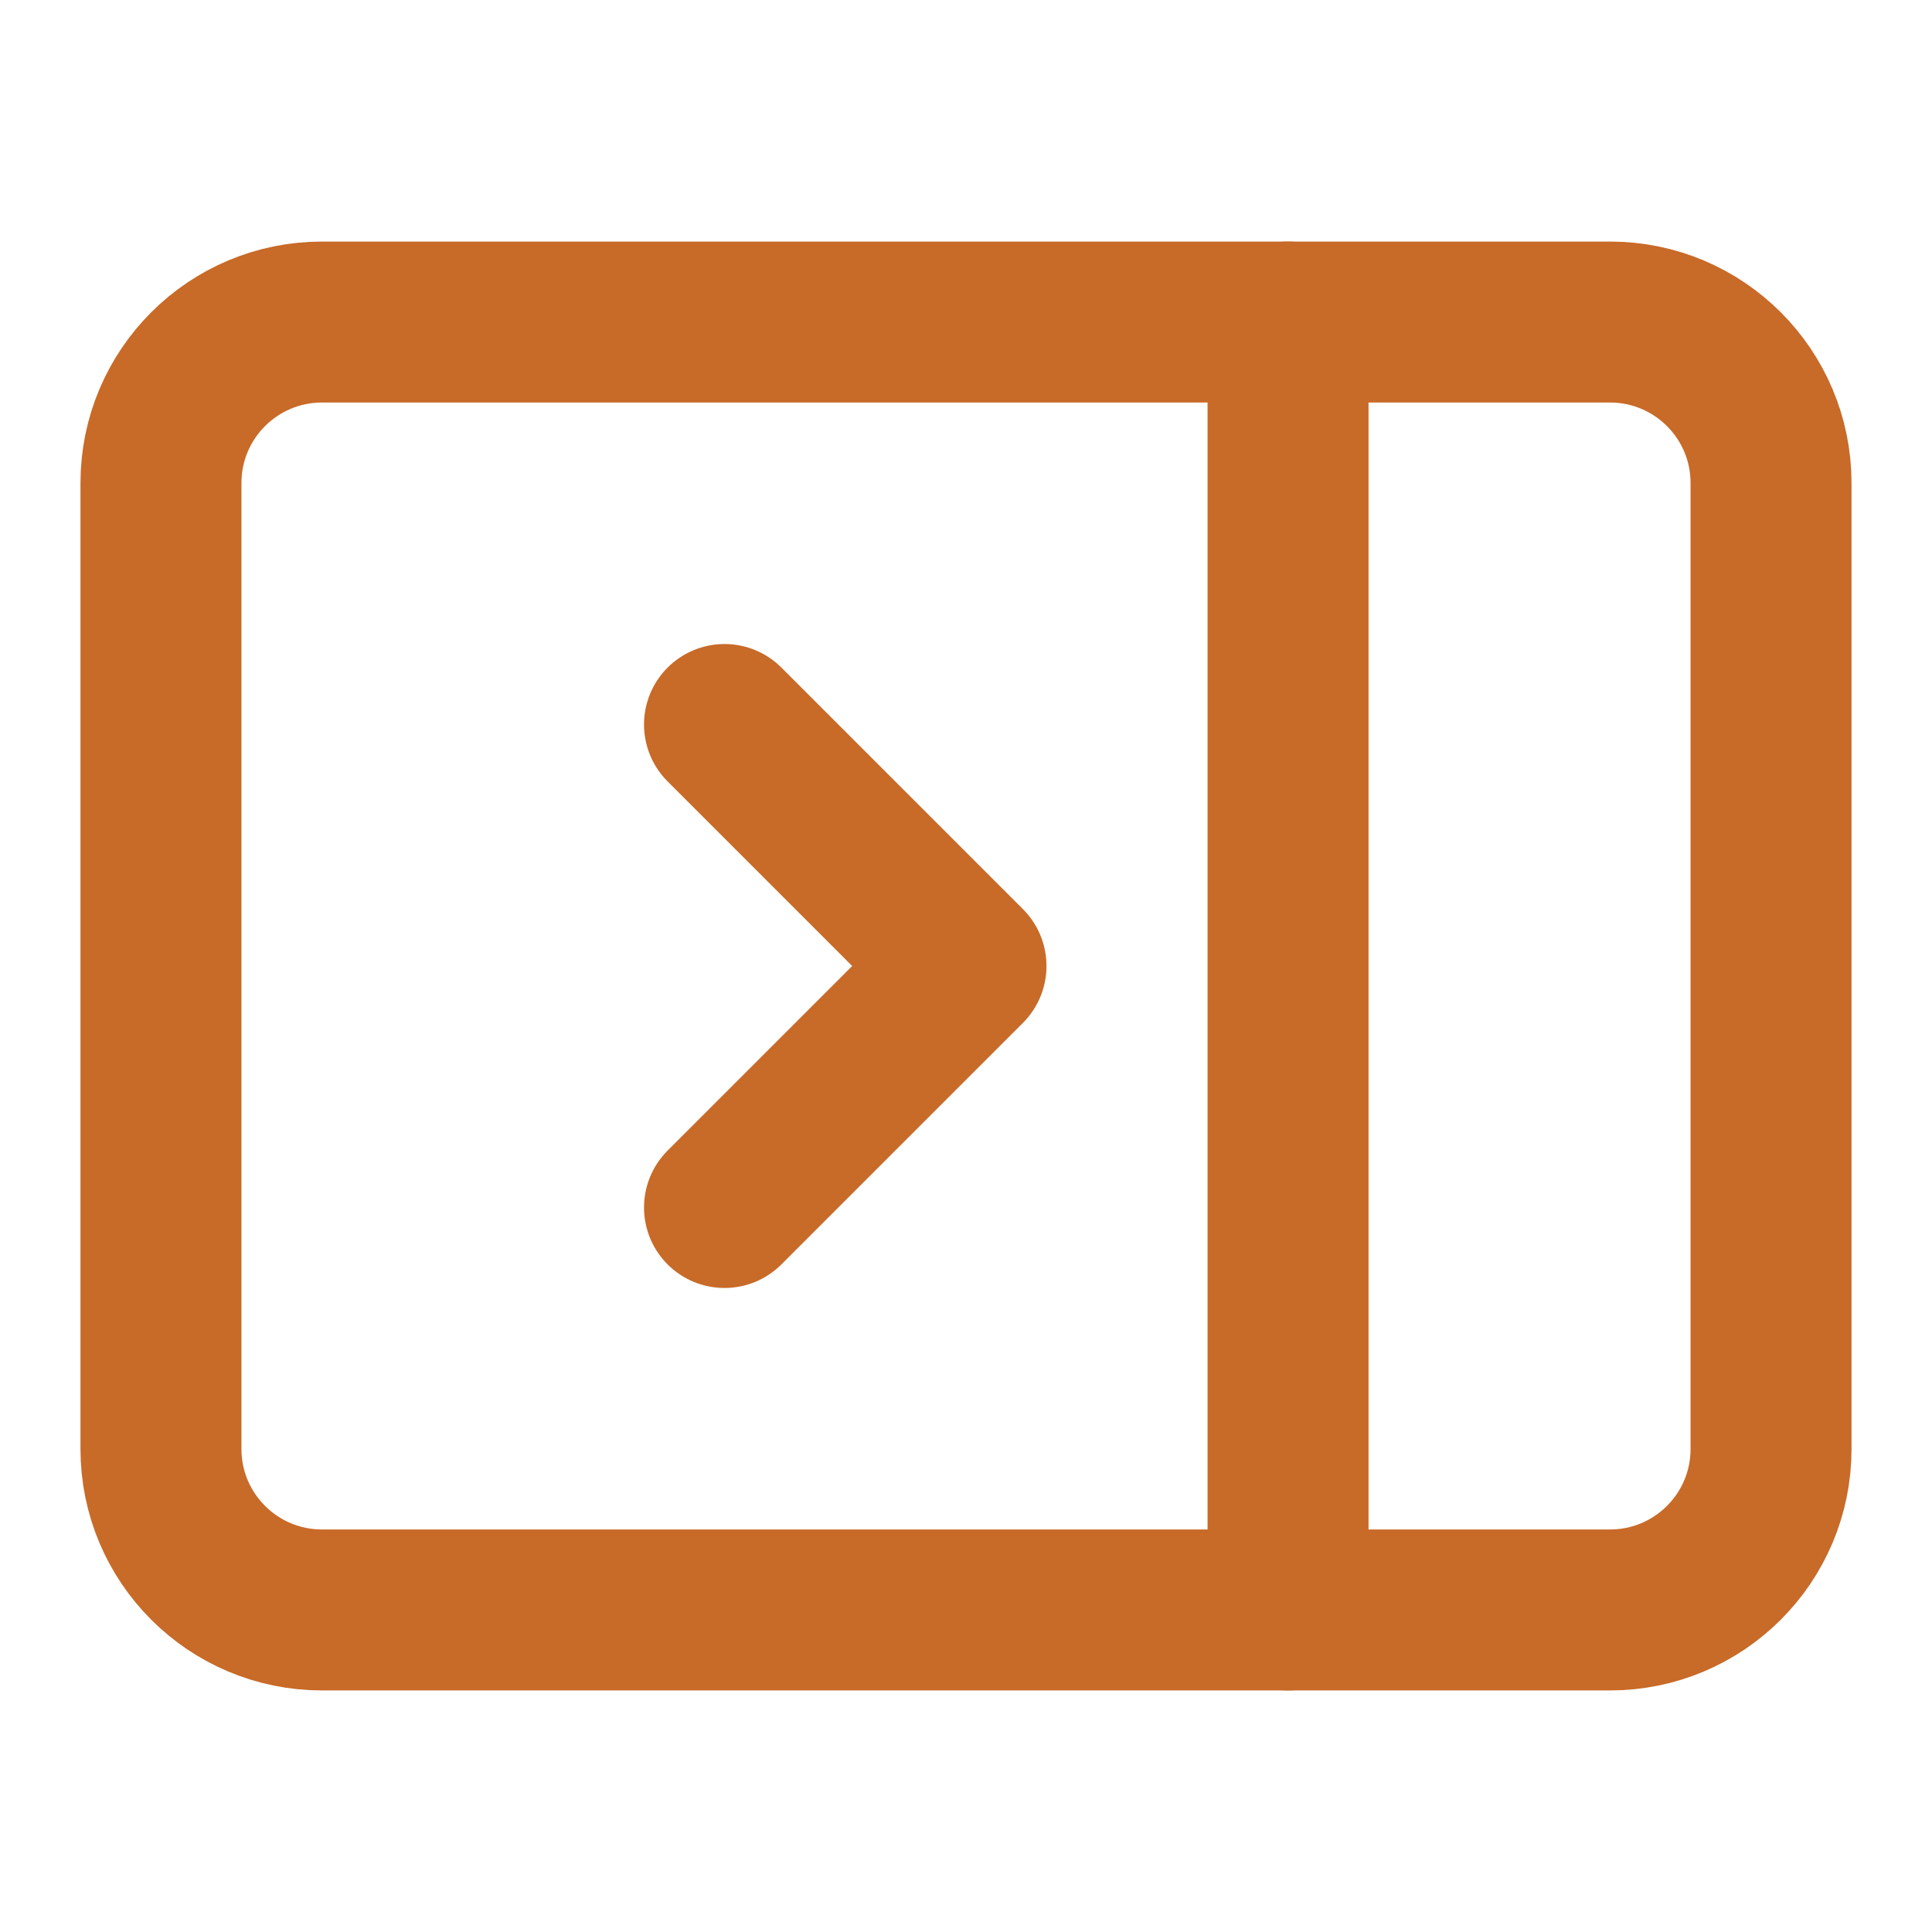
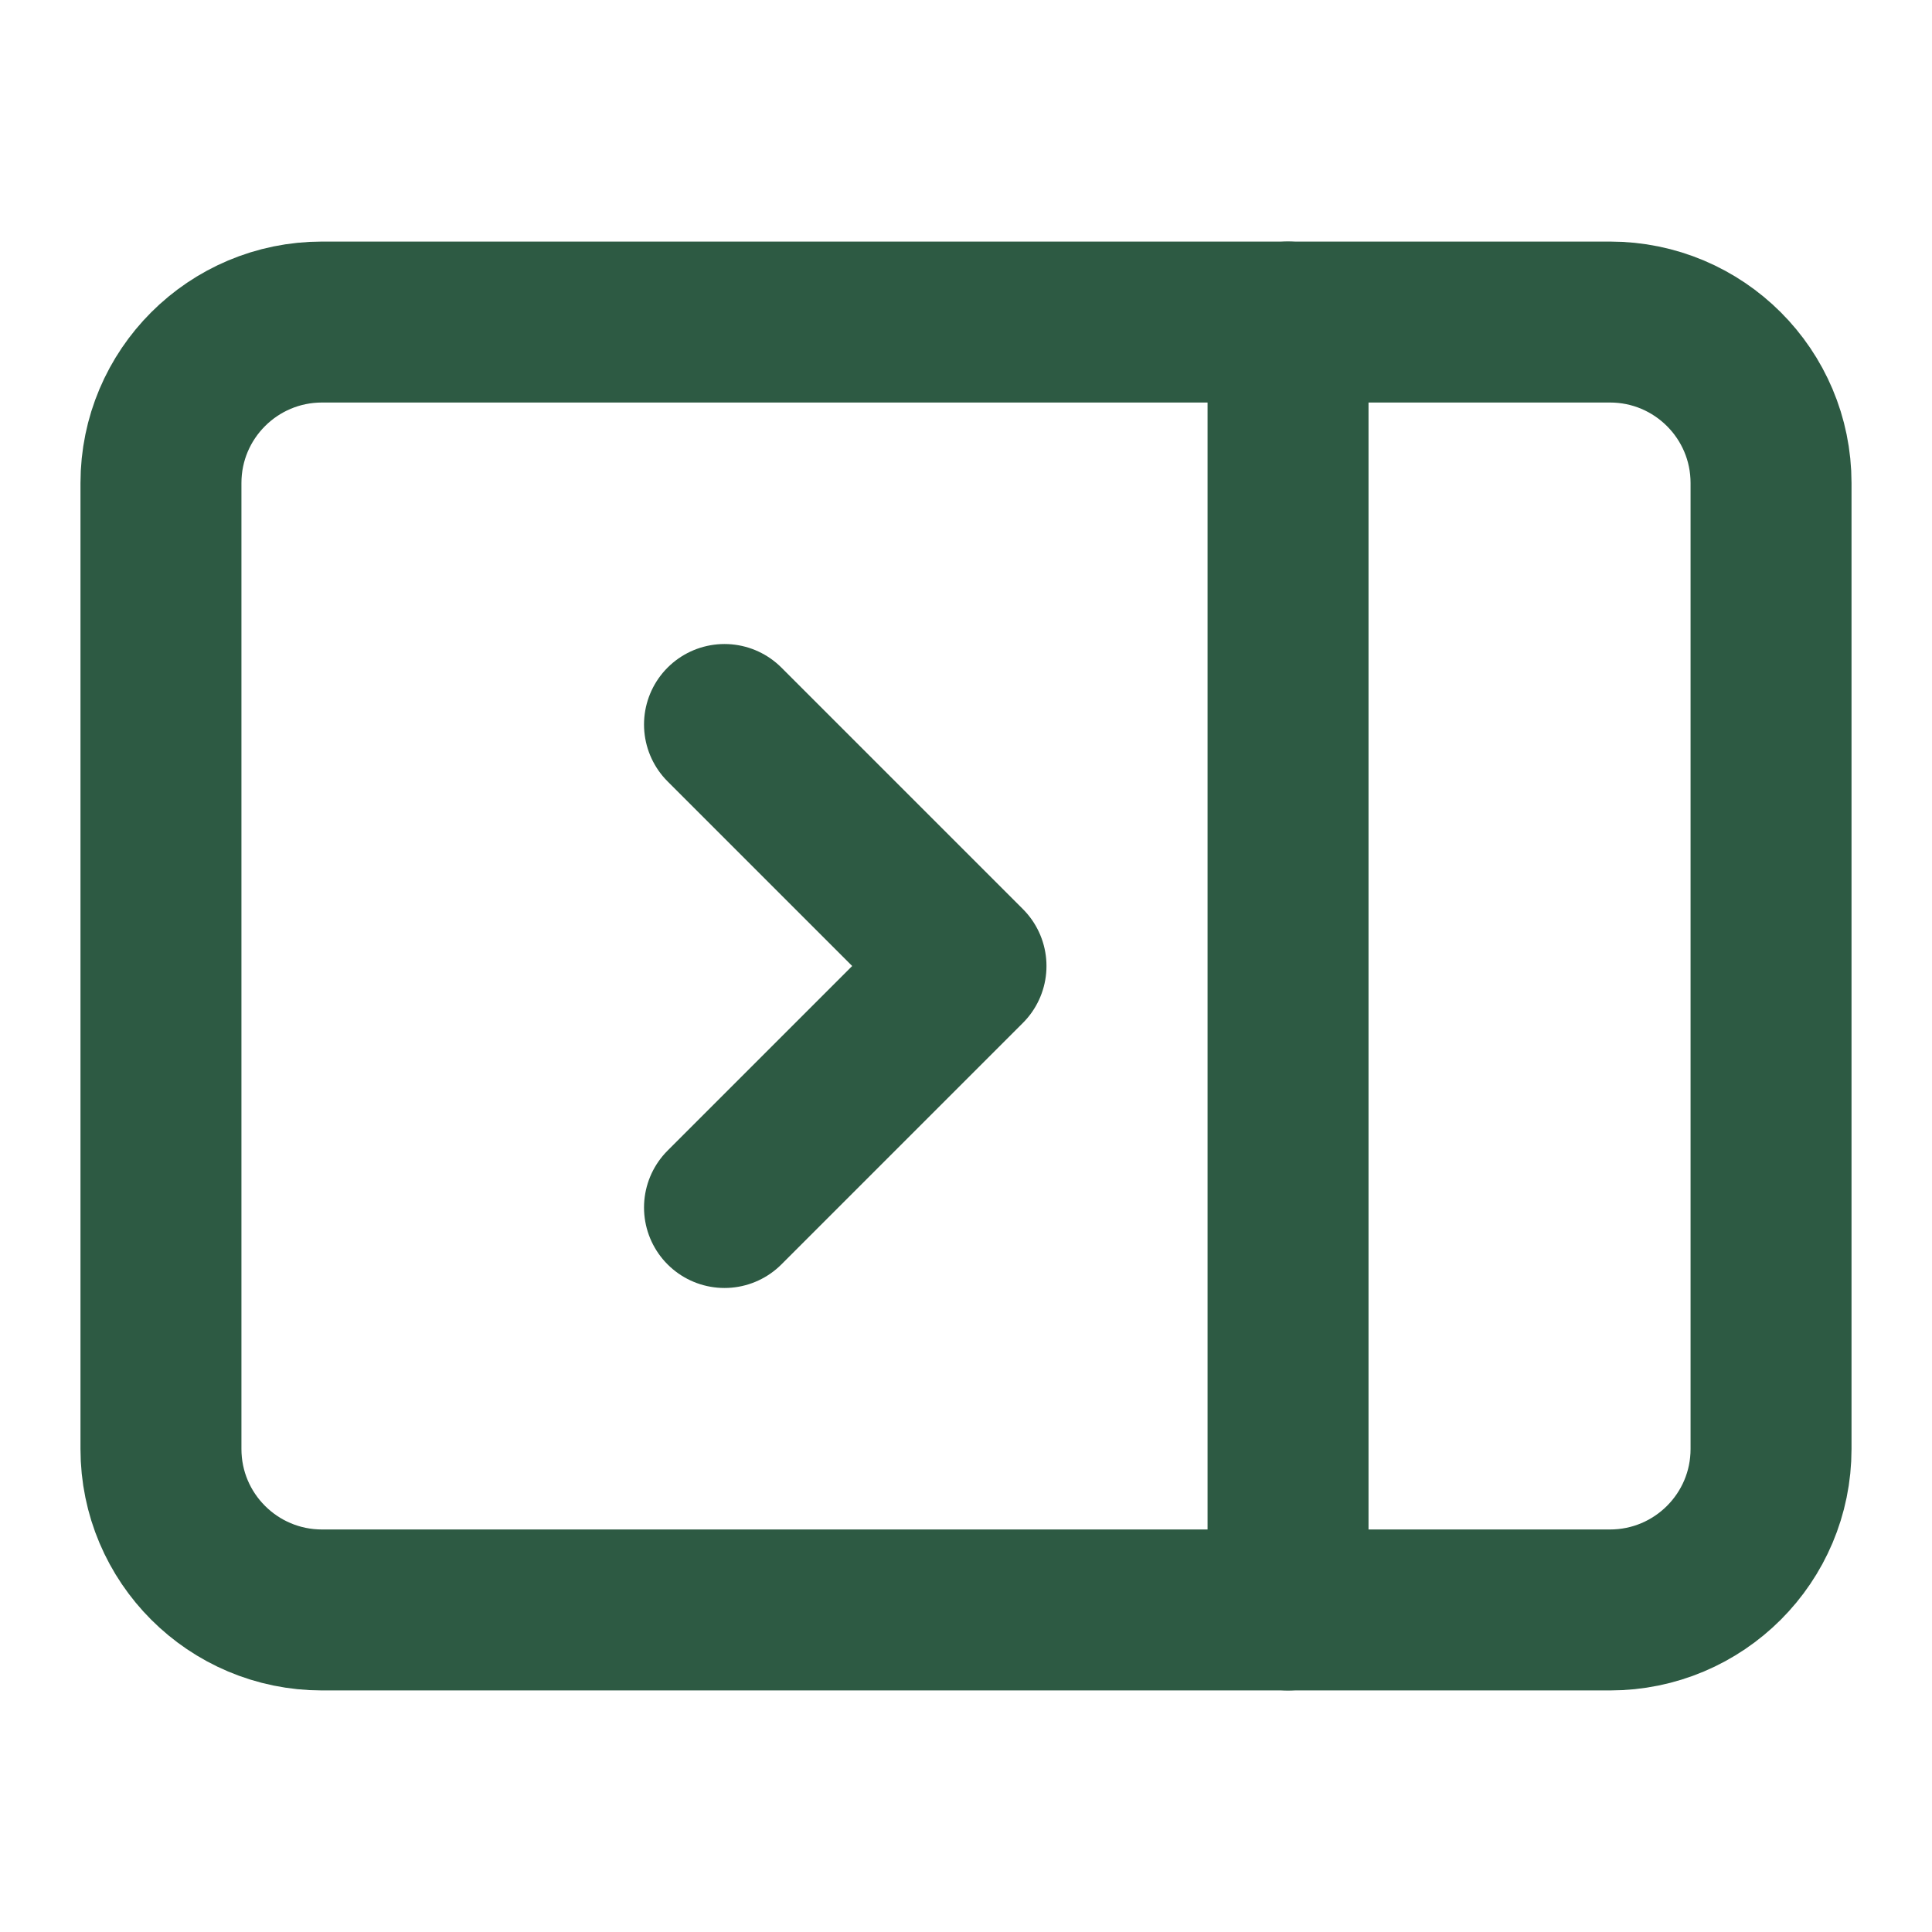
<svg xmlns="http://www.w3.org/2000/svg" preserveAspectRatio="none" overflow="visible" style="display: block;" width="16" height="16" viewBox="0 0 16 16" fill="none">
  <g id="Icon">
-     <path id="Vector" d="M13.333 2.667H2.667C1.93 2.667 1.333 3.264 1.333 4V12C1.333 12.736 1.93 13.333 2.667 13.333H13.333C14.07 13.333 14.667 12.736 14.667 12V4C14.667 3.264 14.07 2.667 13.333 2.667Z" stroke="#C86A28" stroke-width="1.333" stroke-linecap="round" stroke-linejoin="round" />
-     <path id="Vector_2" d="M10.667 2.667V13.333" stroke="#C86A28" stroke-width="1.333" stroke-linecap="round" stroke-linejoin="round" />
-     <path id="Vector_3" d="M6 6L8 8L6 10" stroke="#C86A28" stroke-width="1.333" stroke-linecap="round" stroke-linejoin="round" />
+     <path id="Vector" d="M13.333 2.667H2.667C1.93 2.667 1.333 3.264 1.333 4V12C1.333 12.736 1.93 13.333 2.667 13.333H13.333C14.07 13.333 14.667 12.736 14.667 12V4C14.667 3.264 14.07 2.667 13.333 2.667Z" stroke="#2D5A43" stroke-width="1.333" stroke-linecap="round" stroke-linejoin="round" />
+     <path id="Vector_2" d="M10.667 2.667V13.333" stroke="#2D5A43" stroke-width="1.333" stroke-linecap="round" stroke-linejoin="round" />
+     <path id="Vector_3" d="M6 6L8 8L6 10" stroke="#2D5A43" stroke-width="1.333" stroke-linecap="round" stroke-linejoin="round" />
  </g>
</svg>
